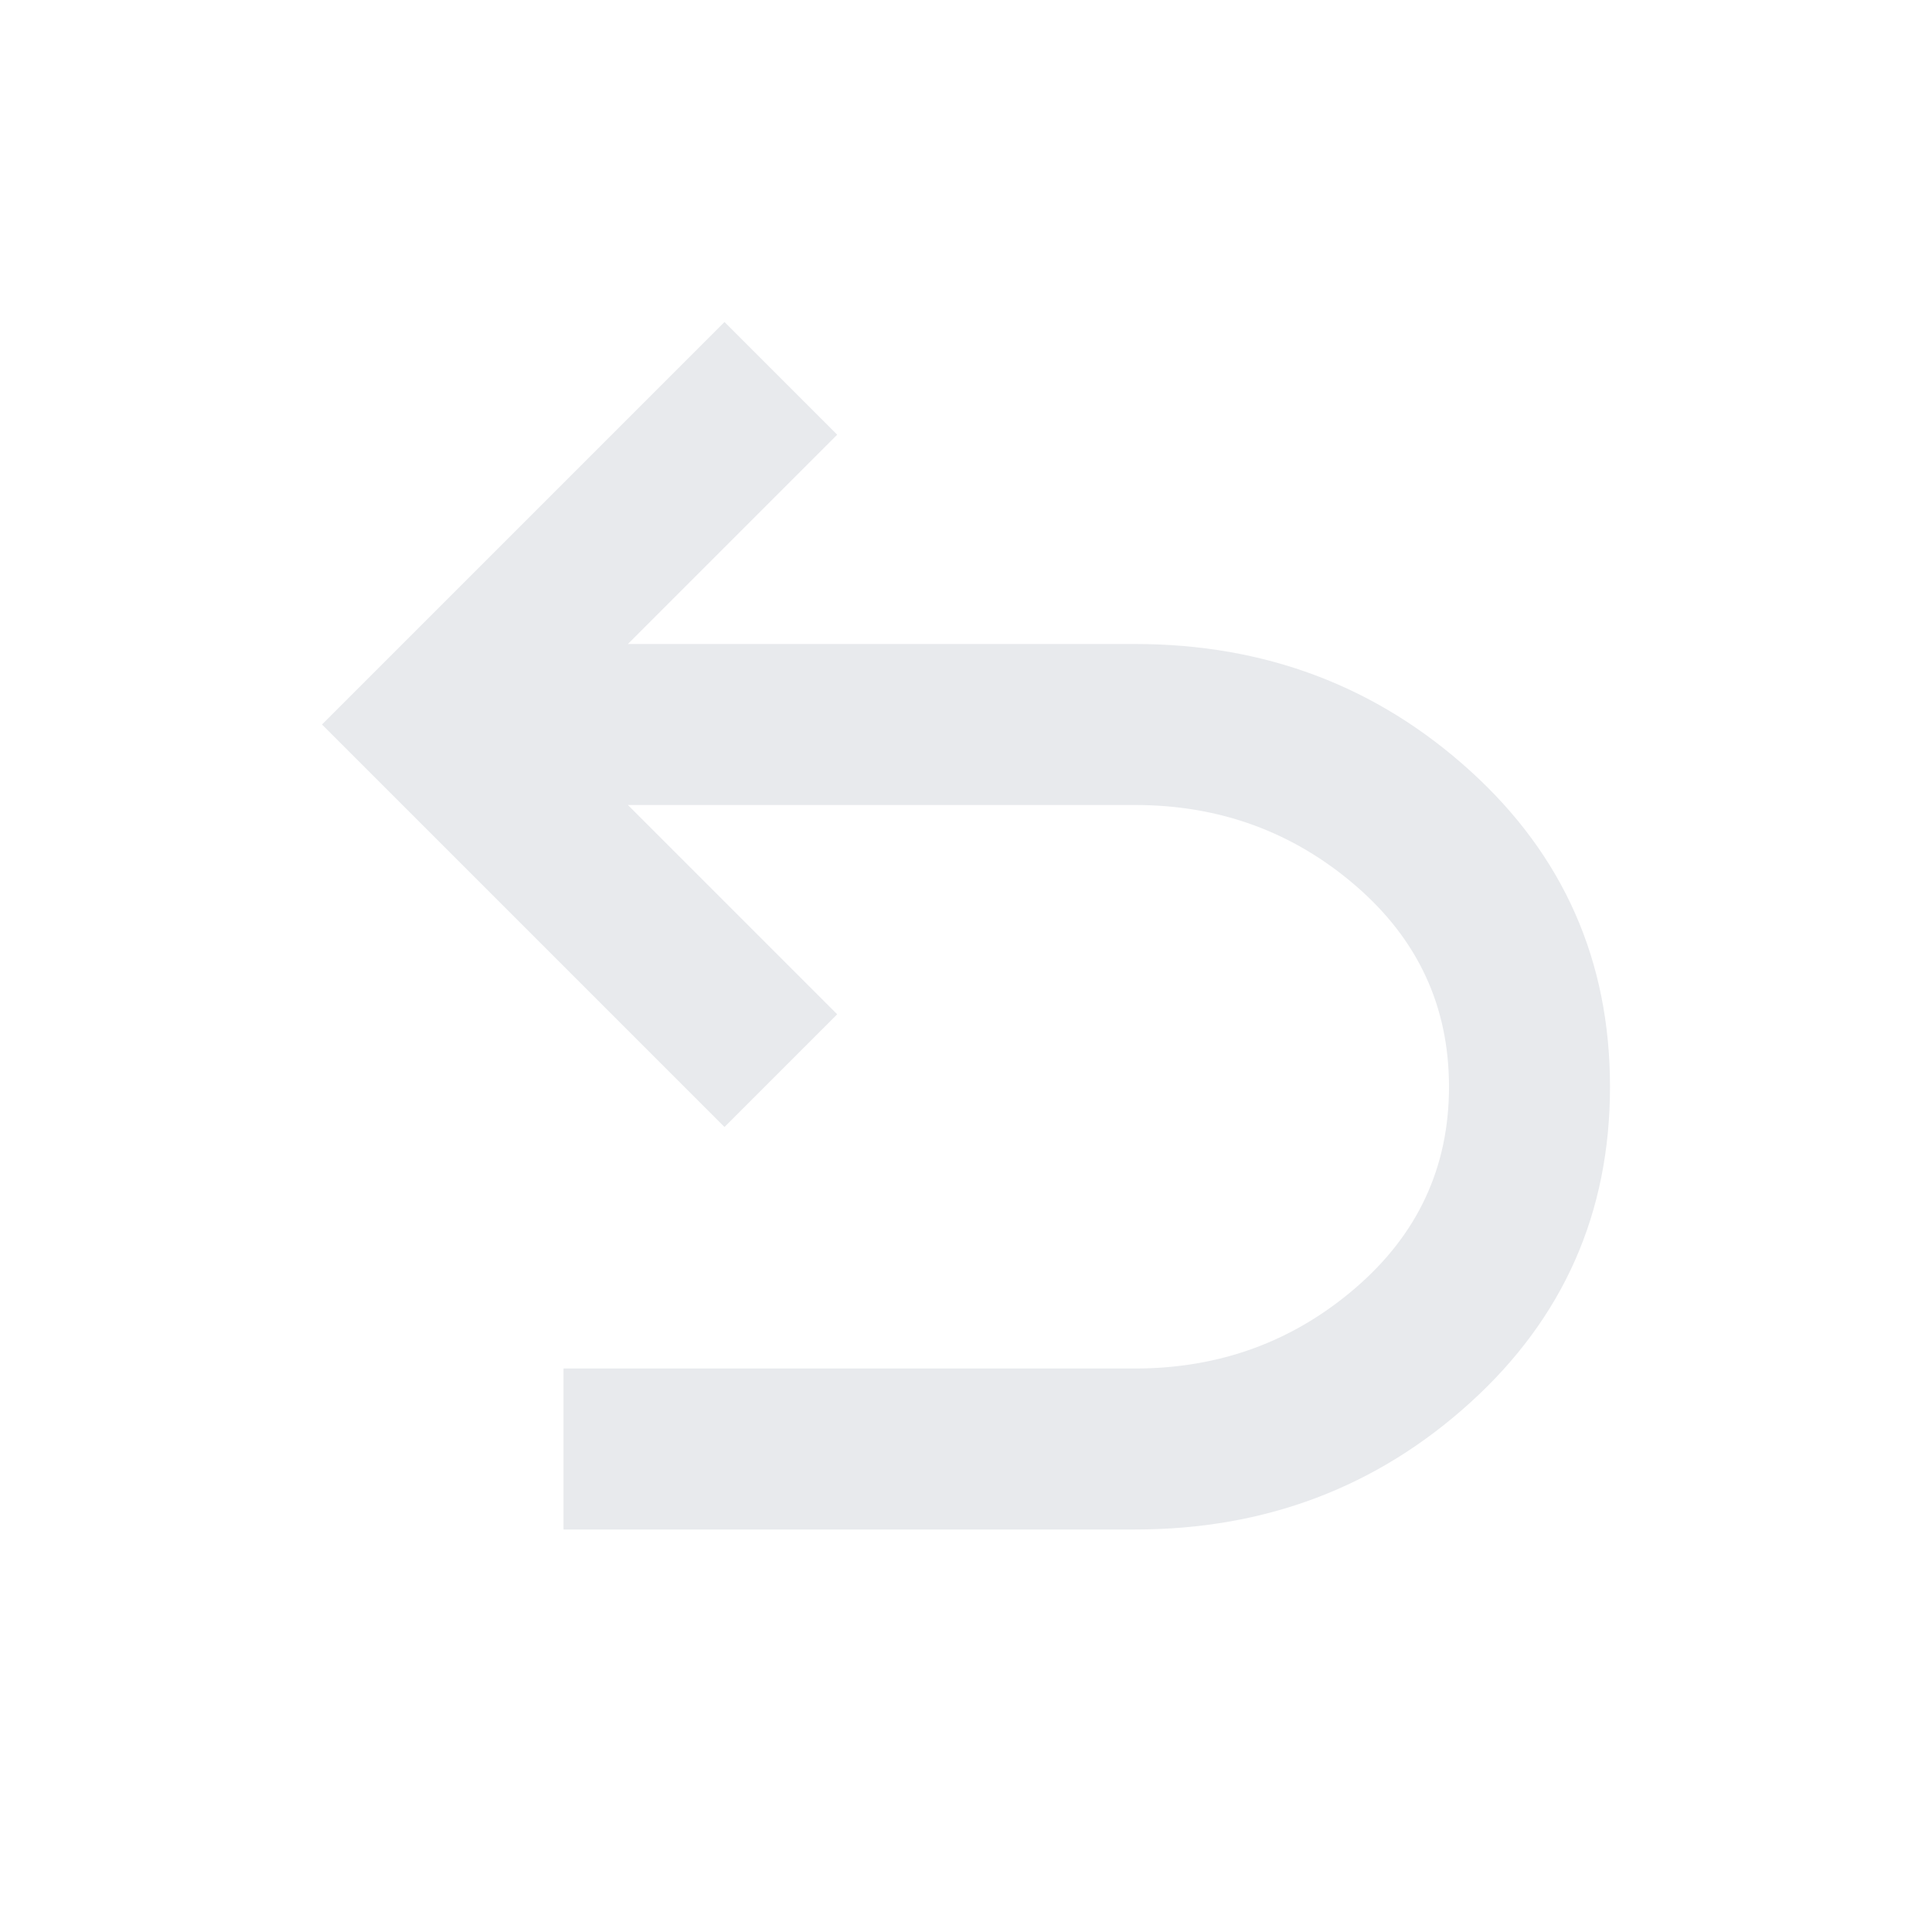
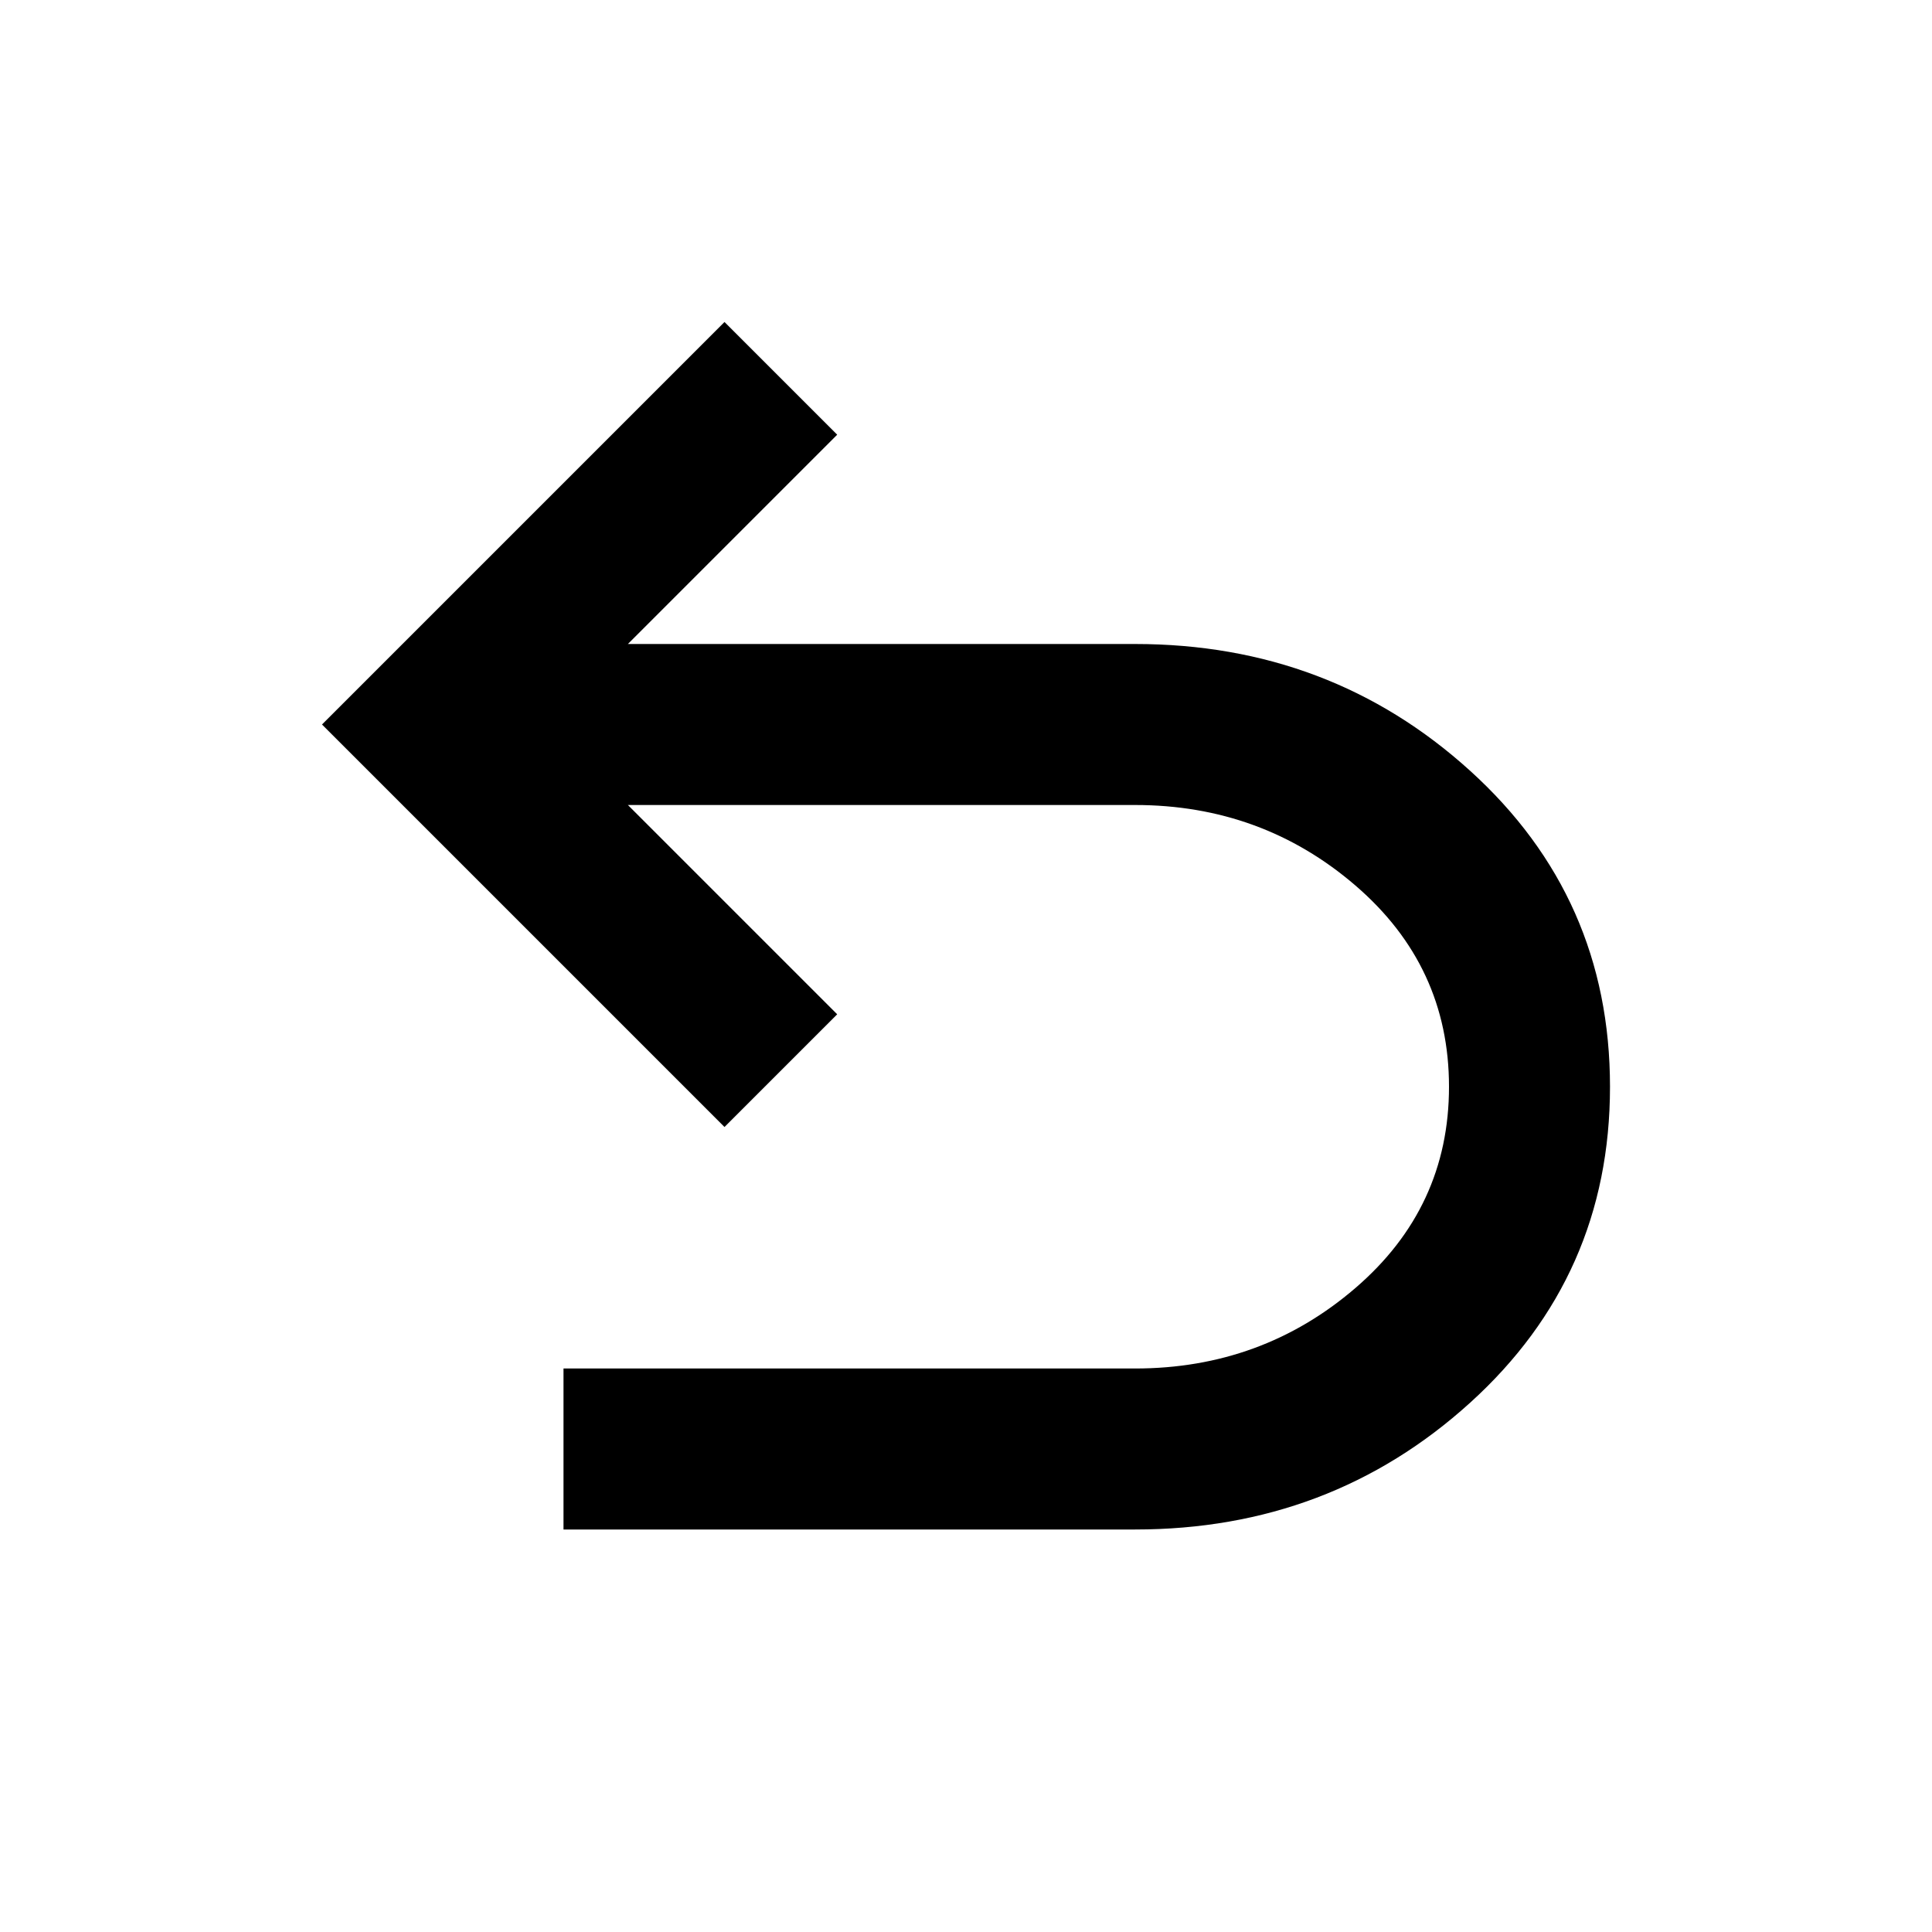
- <svg xmlns="http://www.w3.org/2000/svg" height="24px" viewBox="0 -960 960 960" width="24px" fill="#e8eaed">
+ <svg xmlns="http://www.w3.org/2000/svg" viewBox="0 -960 960 960">
  <path d="M280-200v-80h284q63 0 109.5-40T720-420q0-60-46.5-100T564-560H312l104 104-56 56-200-200 200-200 56 56-104 104h252q97 0 166.5 63T800-420q0 94-69.5 157T564-200H280Z" />
</svg>
